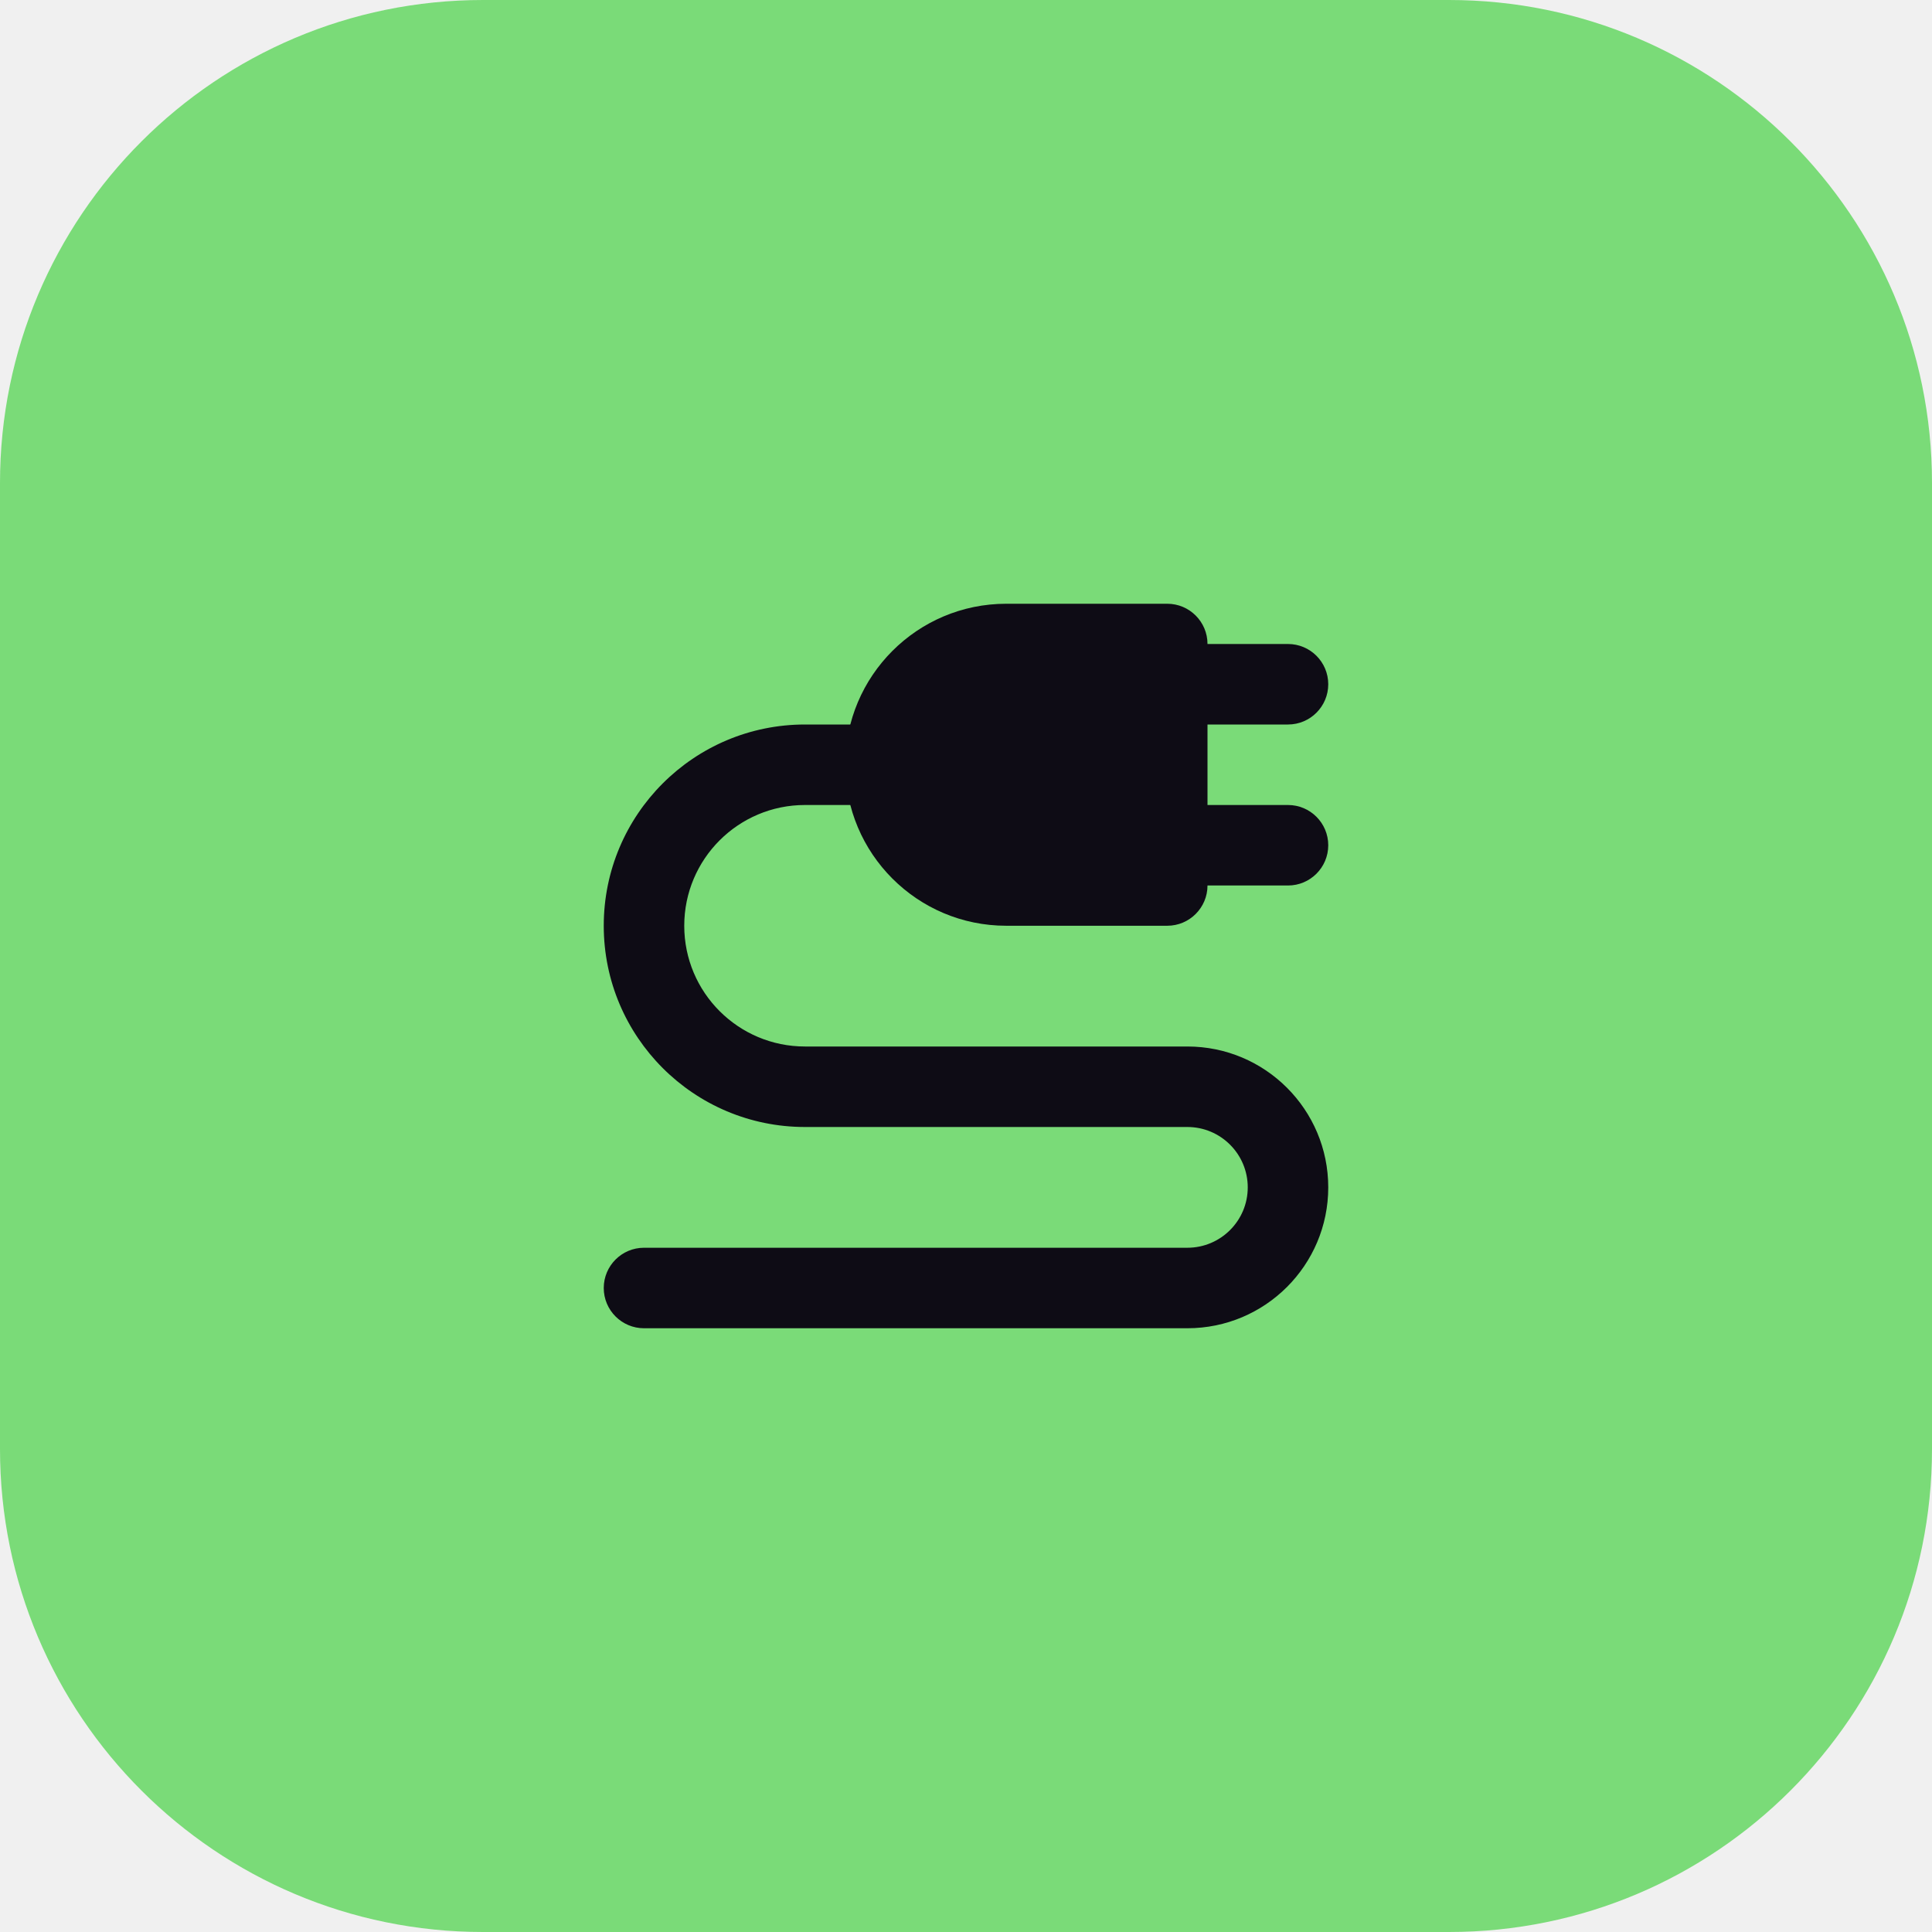
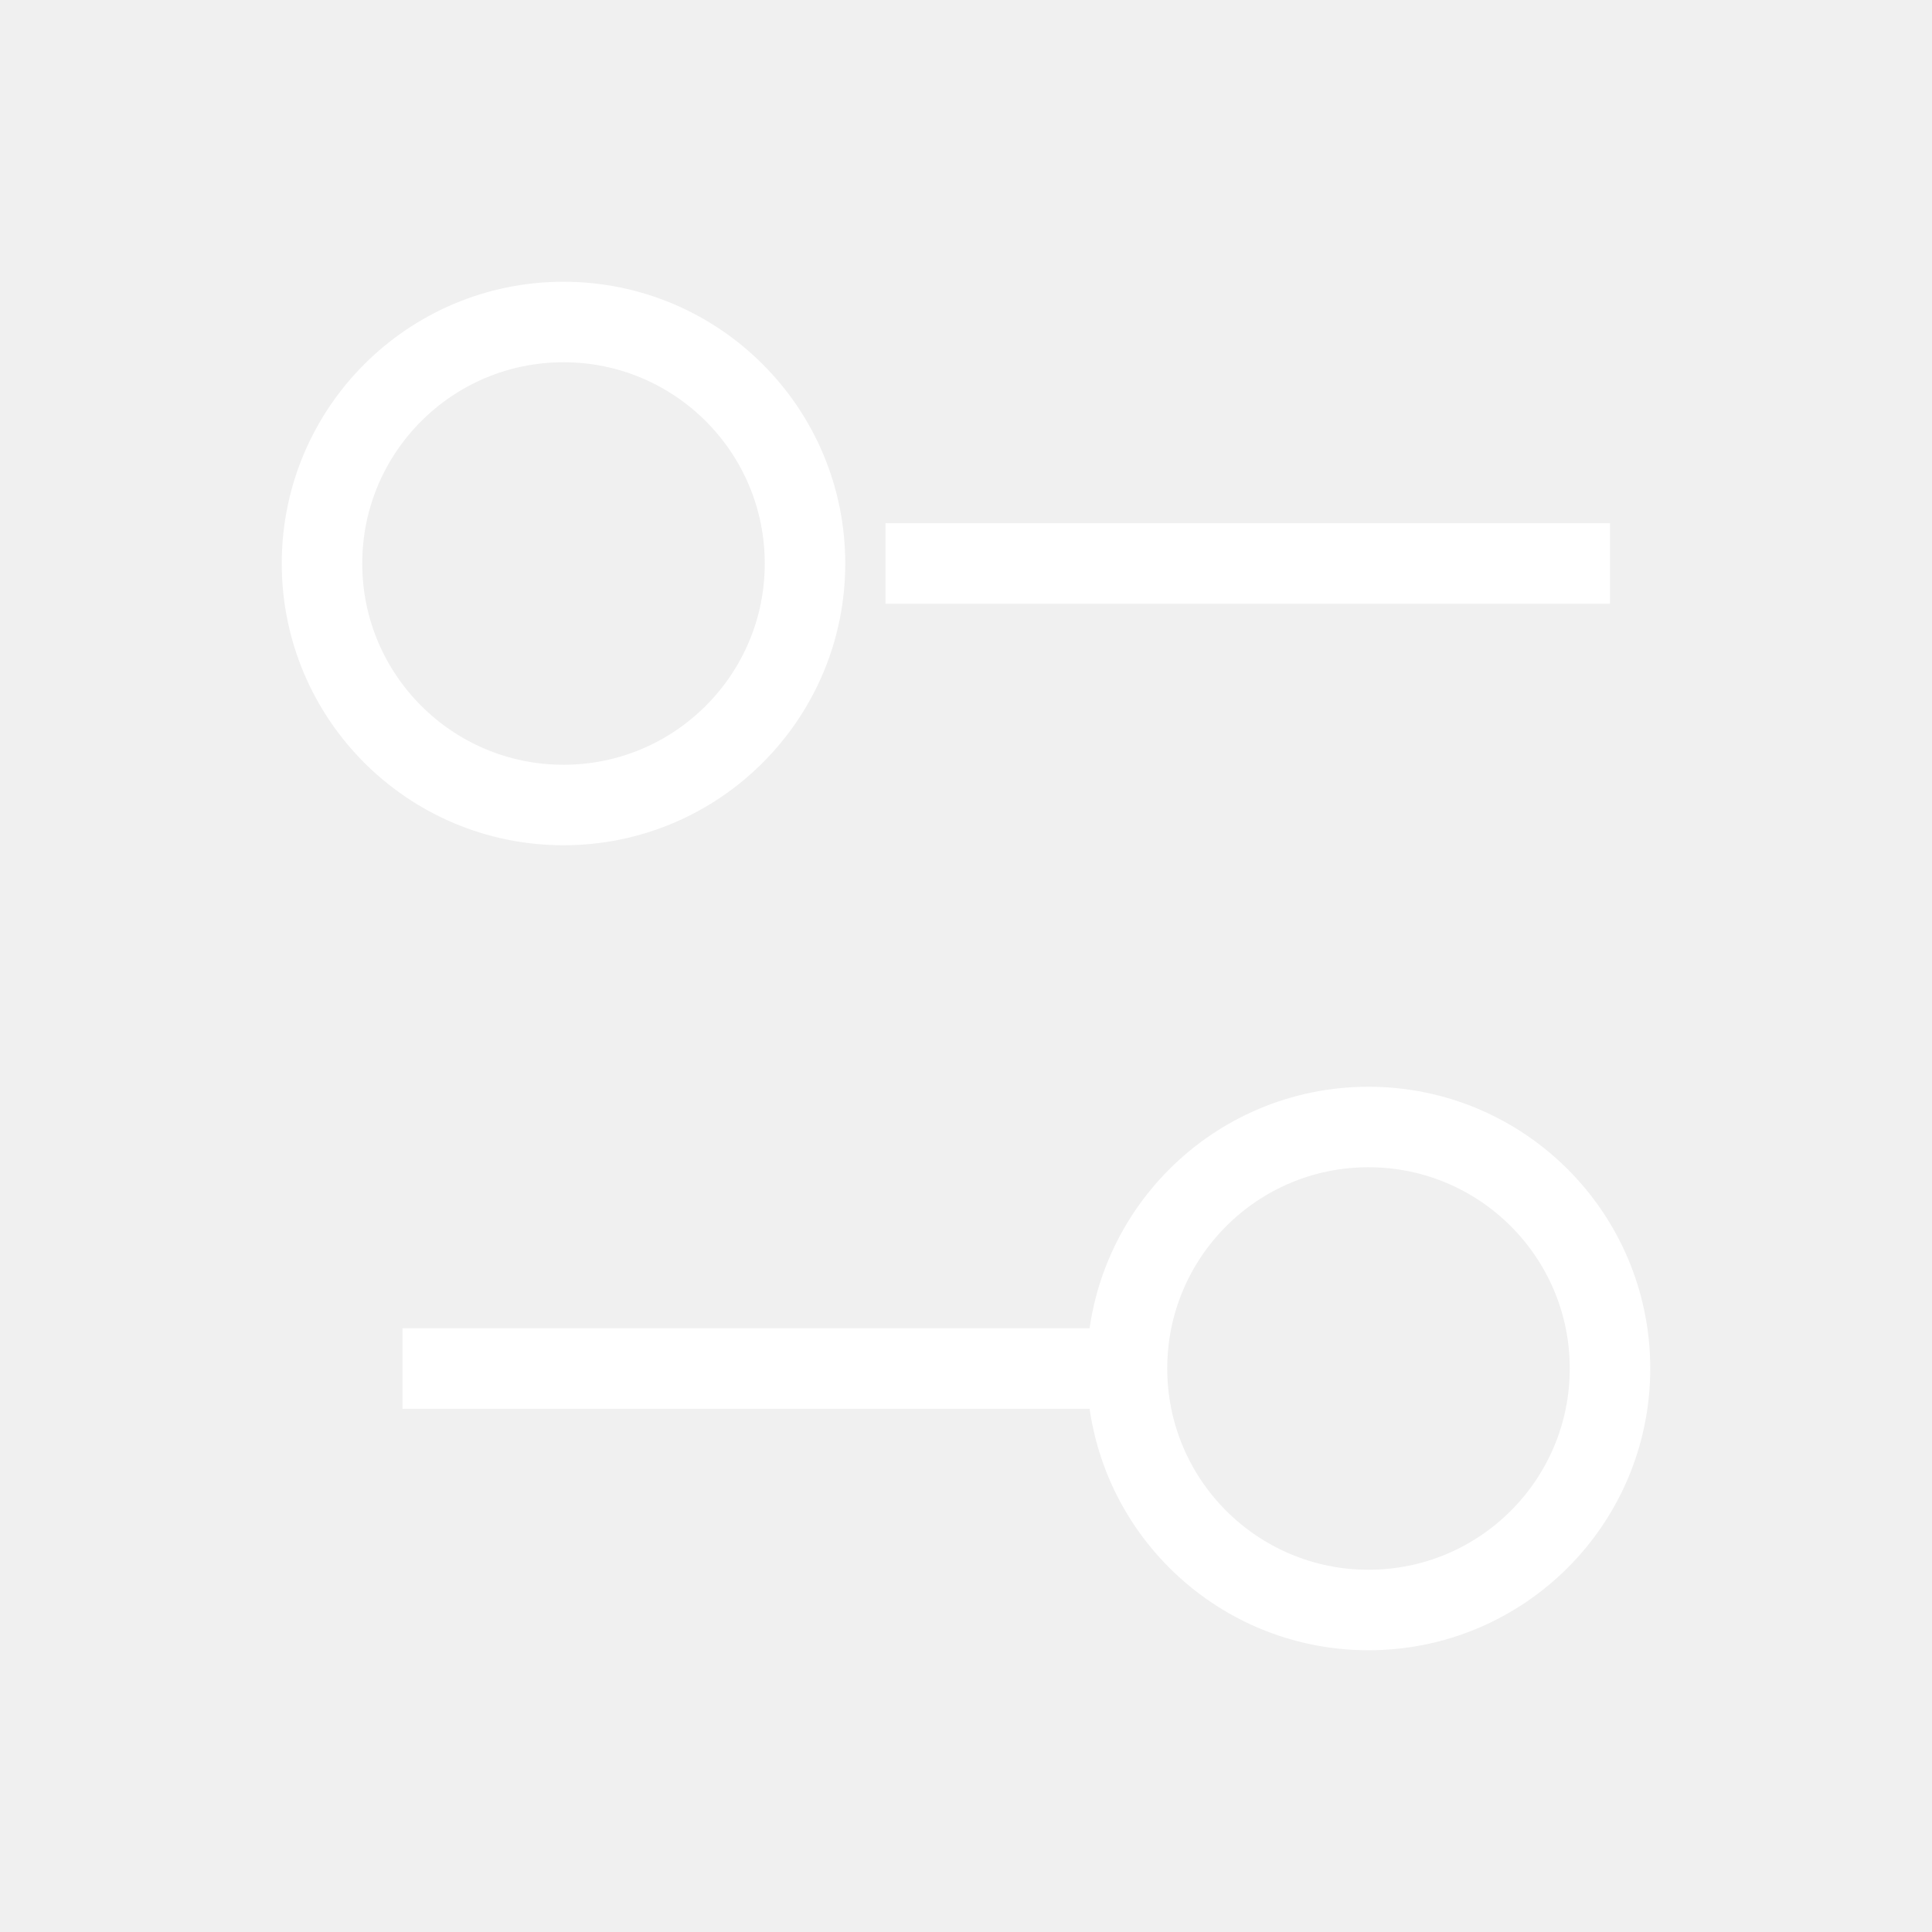
- <svg xmlns="http://www.w3.org/2000/svg" width="48" height="48" viewBox="0 0 48 48" fill="none">
-   <rect width="48" height="48" rx="12" fill="#7ADB78" />
-   <path fill-rule="evenodd" clip-rule="evenodd" d="M31 29.5C31 28.672 30.328 28 29.5 28H20C17.239 28 15 25.761 15 23C15 20.239 17.239 18 20 18H23V20H20C18.343 20 17 21.343 17 23C17 24.657 18.343 26 20 26H29.5C31.433 26 33 27.567 33 29.5C33 31.433 31.433 33 29.5 33H16C15.448 33 15 32.552 15 32C15 31.448 15.448 31 16 31H29.5C30.328 31 31 30.328 31 29.5Z" fill="#0E0C15" />
-   <path d="M32 16H28V18H32C32.552 18 33 17.552 33 17C33 16.448 32.552 16 32 16Z" fill="#0E0C15" />
-   <path d="M32 20H28V22H32C32.552 22 33 21.552 33 21C33 20.448 32.552 20 32 20Z" fill="#0E0C15" />
-   <path d="M21 19C21 16.791 22.791 15 25 15H29C29.552 15 30 15.448 30 16V22C30 22.552 29.552 23 29 23H25C22.791 23 21 21.209 21 19Z" fill="#0E0C15" />
+ <svg xmlns="http://www.w3.org/2000/svg" class="flex-shrink-0 size-6 text-white" width="24" height="24" viewBox="0 0 24 24" fill="none" stroke="white" strokeWidth="2" strokeLinecap="round" strokeLinejoin="round">
+   <path d="M20 7h-9" />
+   <path d="M14 17H5" />
+   <circle cx="17" cy="17" r="3" />
+   <circle cx="7" cy="7" r="3" />
</svg>
